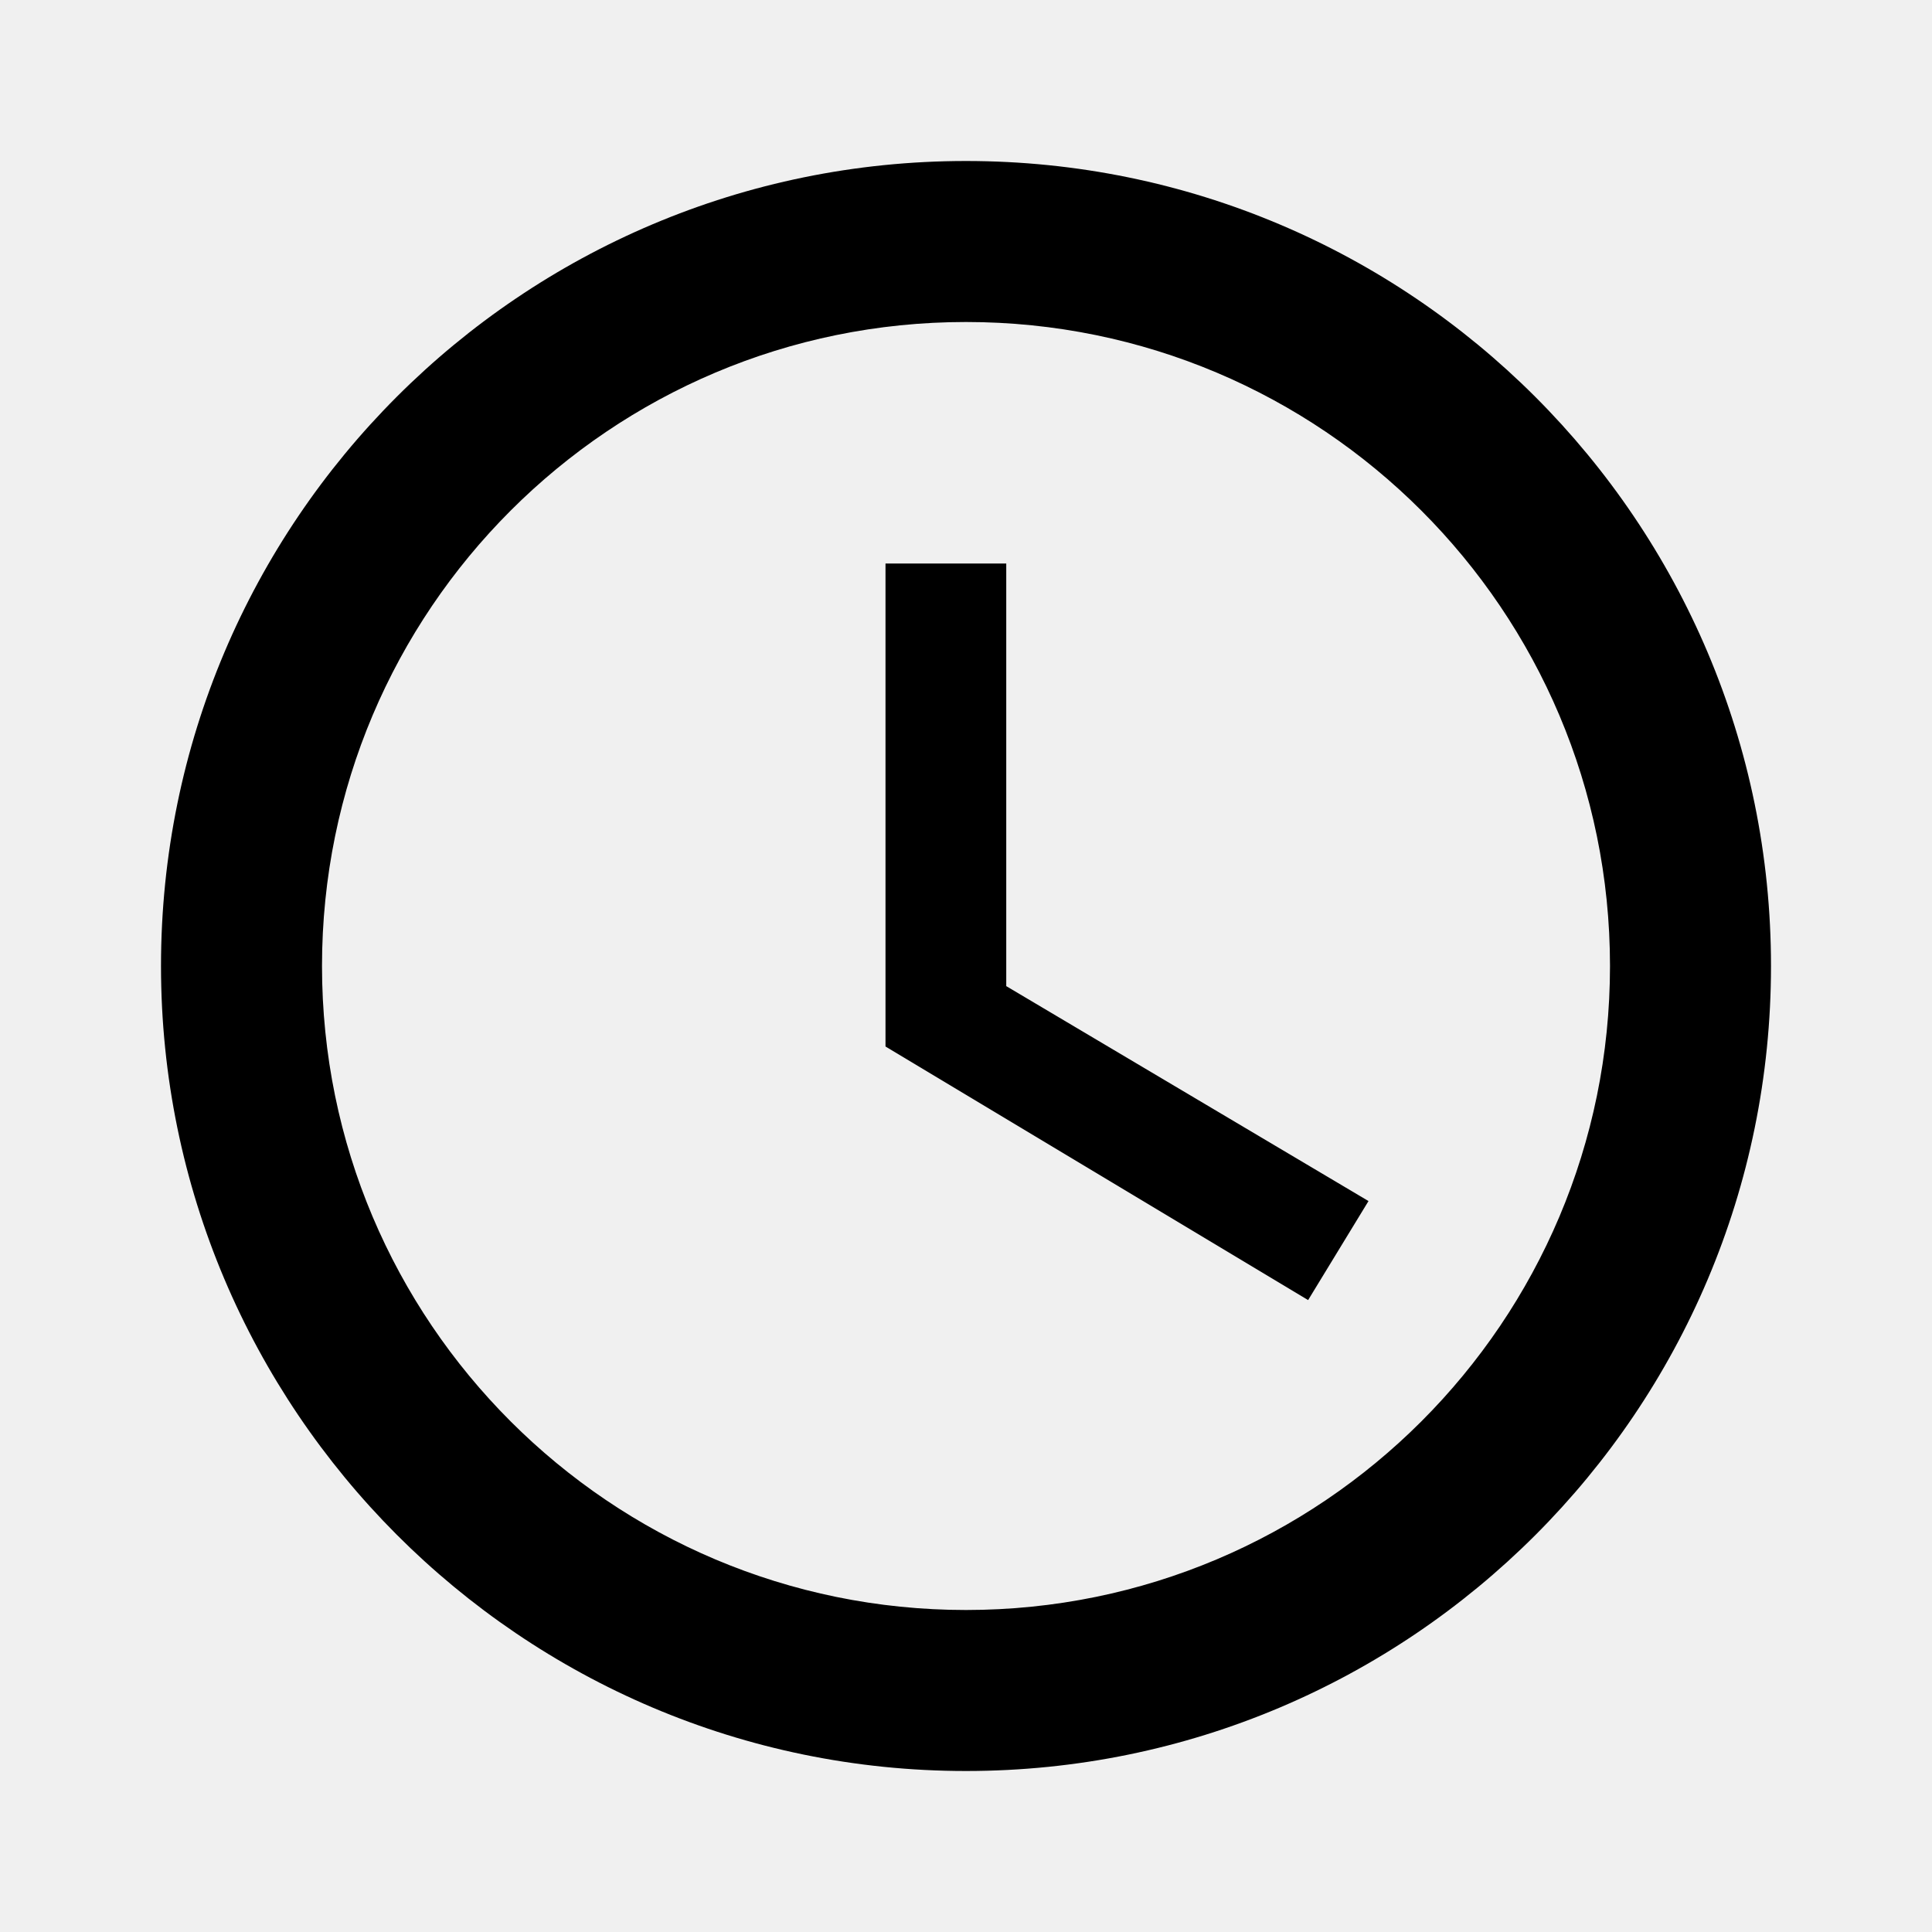
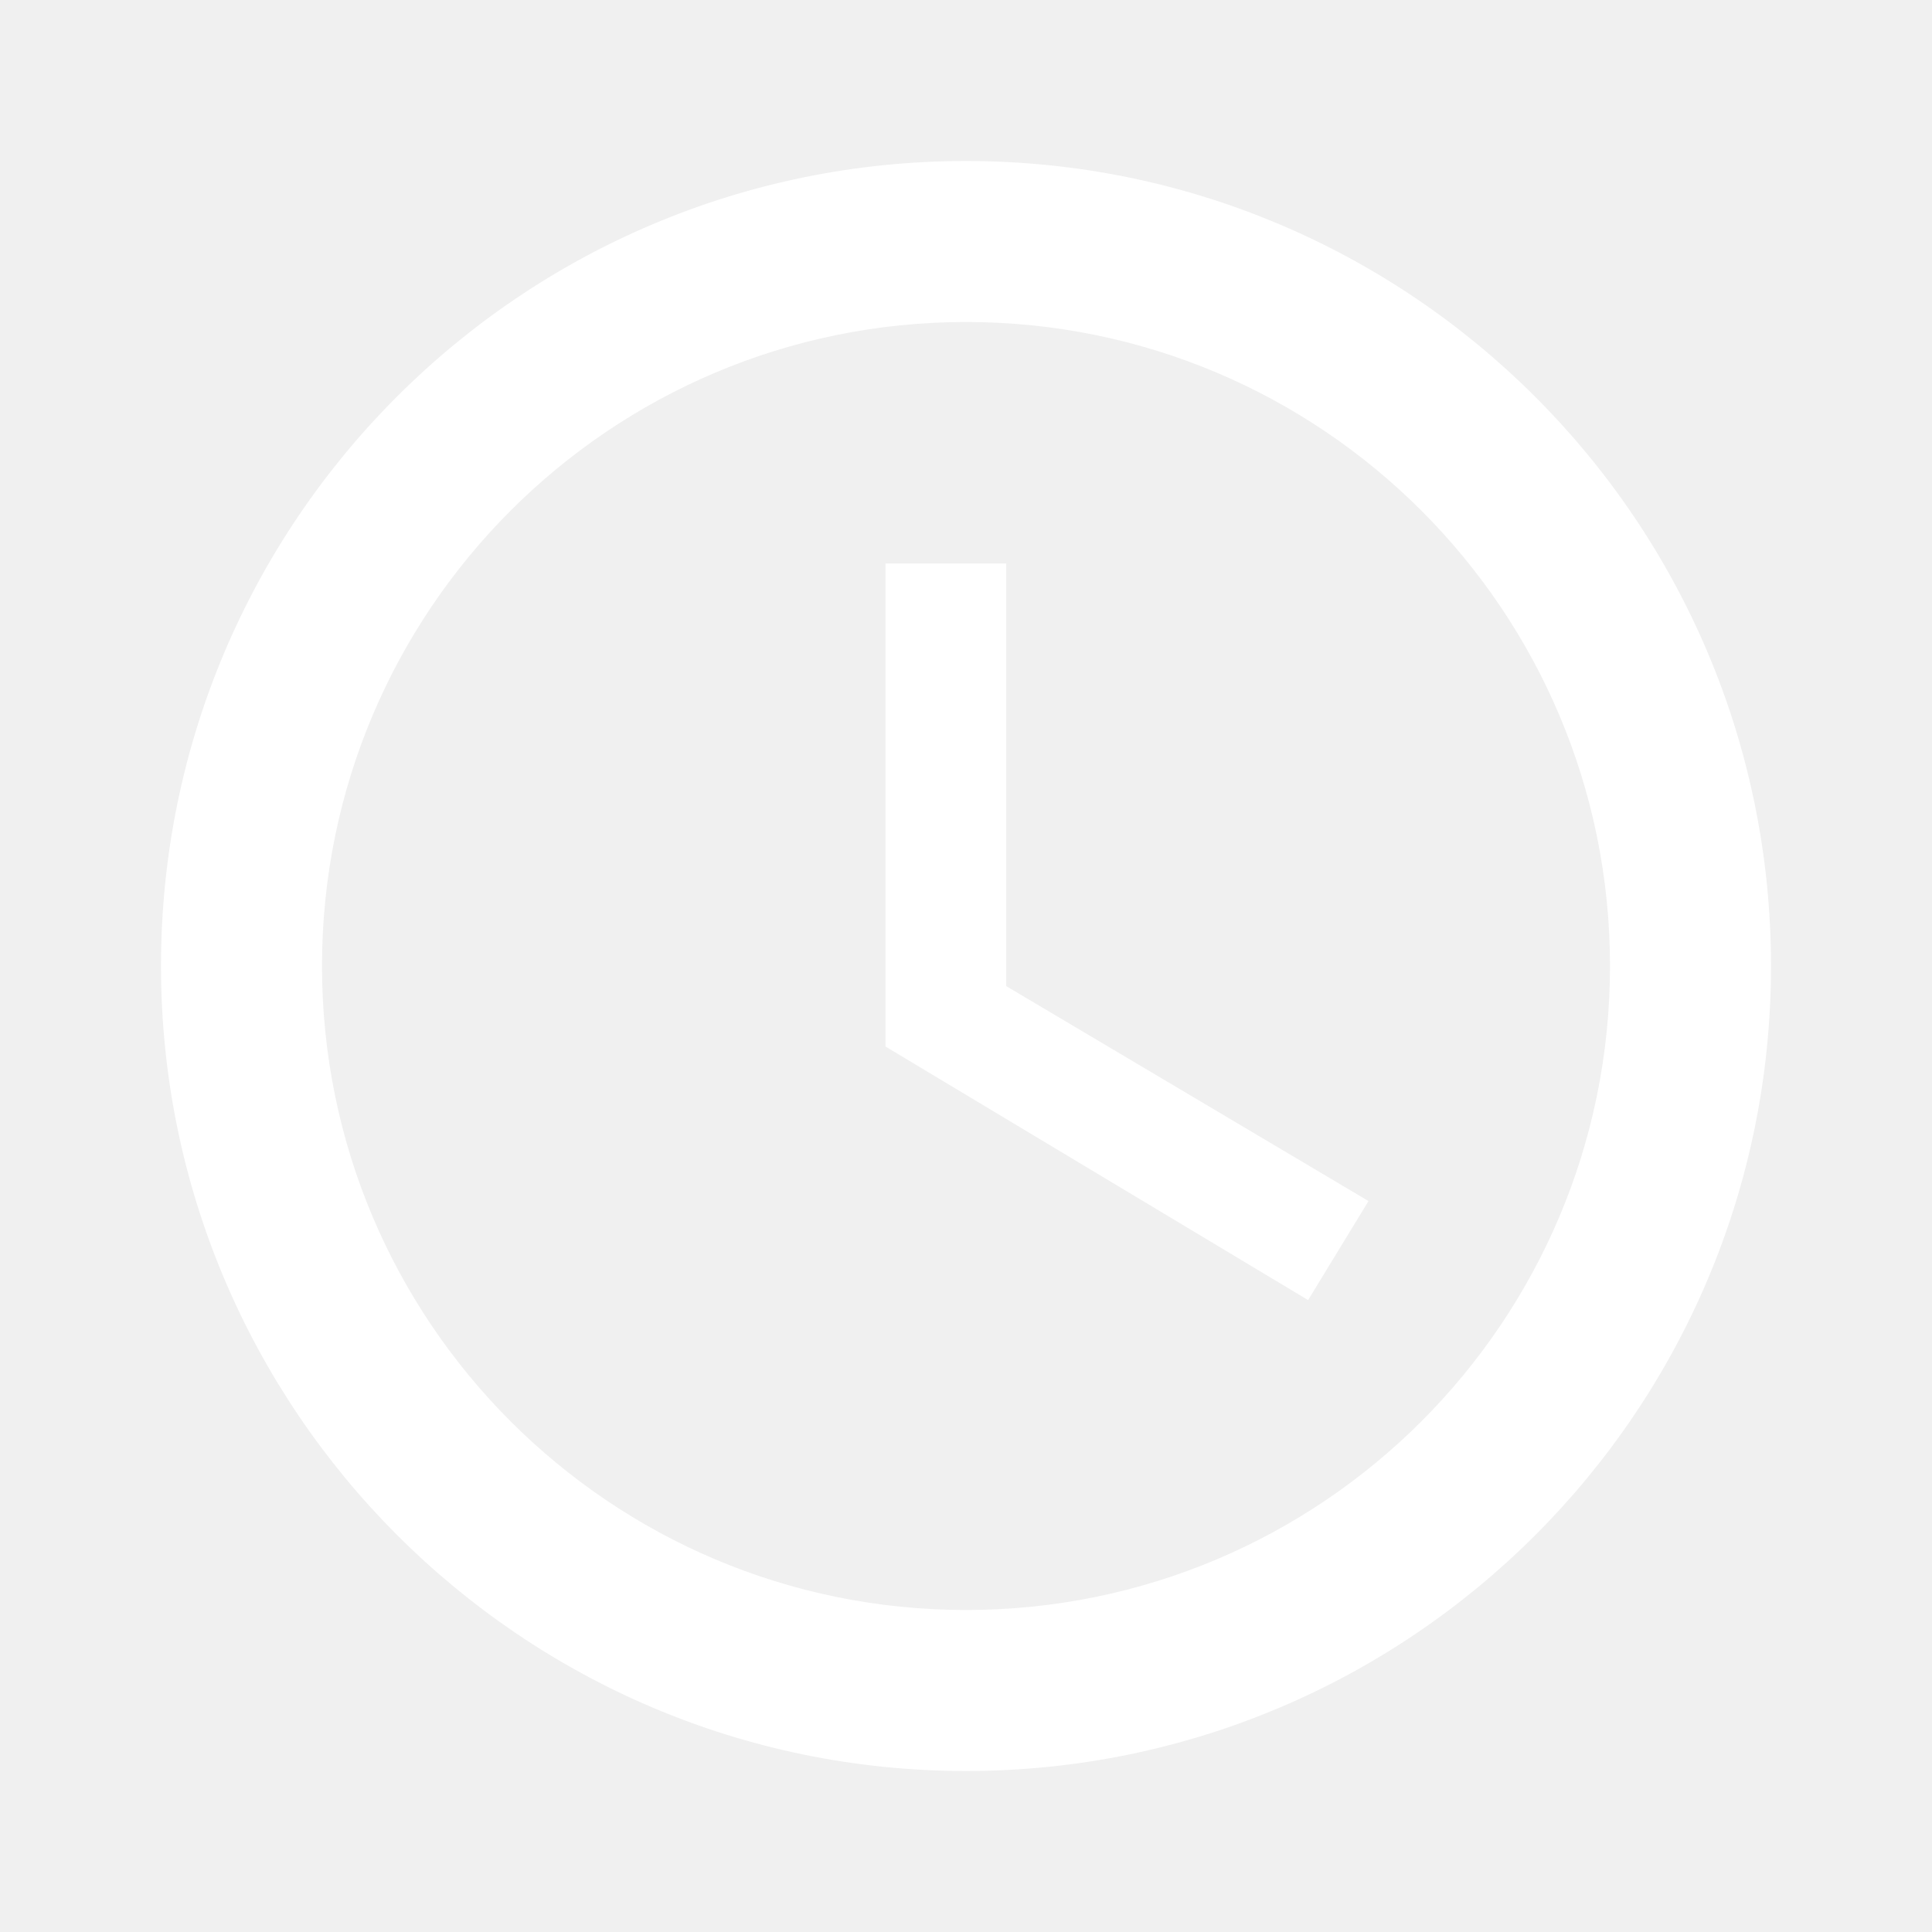
<svg xmlns="http://www.w3.org/2000/svg" viewBox="0 0 24 24">
-   <path d="M12,20A8,8 0 0,0 20,12A8,8 0 0,0 12,4A8,8 0 0,0 4,12A8,8 0 0,0 12,20M12,2A10,10 0 0,1 22,12A10,10 0 0,1 12,22C6.47,22 2,17.5 2,12A10,10 0 0,1 12,2M12.5,7V12.25L17,14.92L16.25,16.15L11,13V7H12.5Z" />
+   <path fill="white" d="M12,20A8,8 0 0,0 20,12A8,8 0 0,0 12,4A8,8 0 0,0 4,12A8,8 0 0,0 12,20M12,2A10,10 0 0,1 22,12A10,10 0 0,1 12,22C6.47,22 2,17.5 2,12A10,10 0 0,1 12,2M12.5,7V12.25L17,14.92L16.25,16.15L11,13V7H12.5Z" />
</svg>
